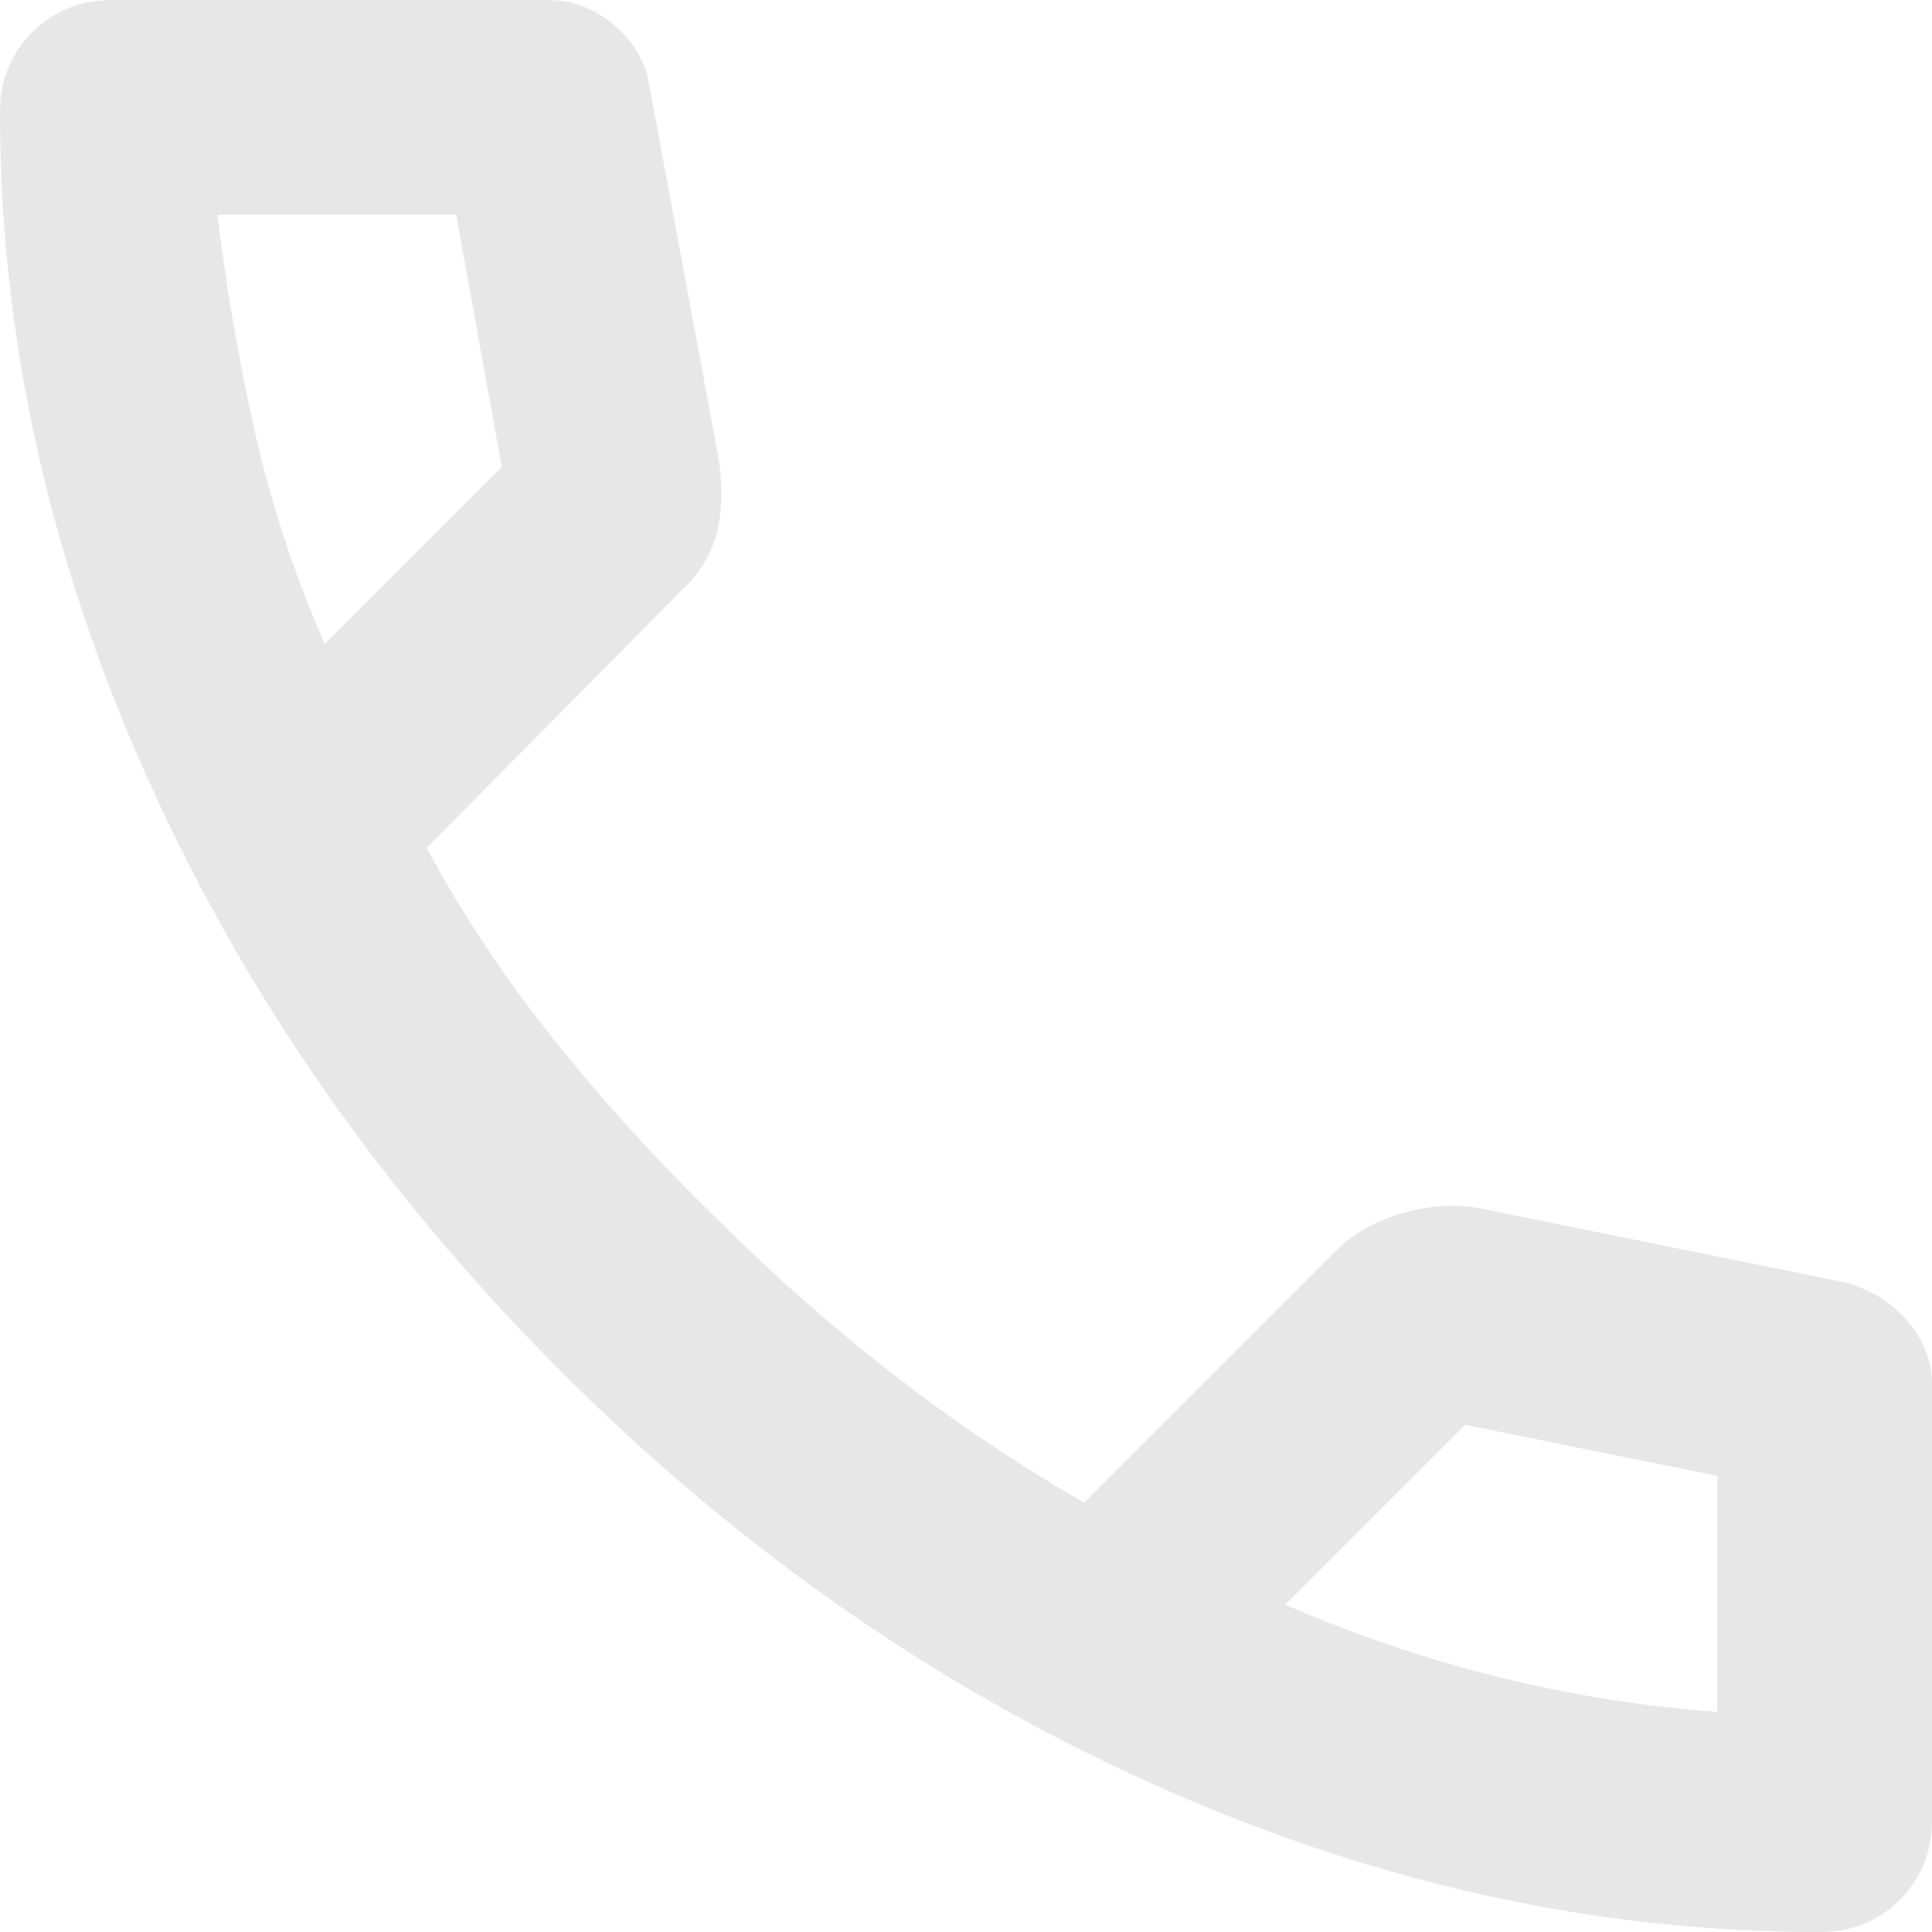
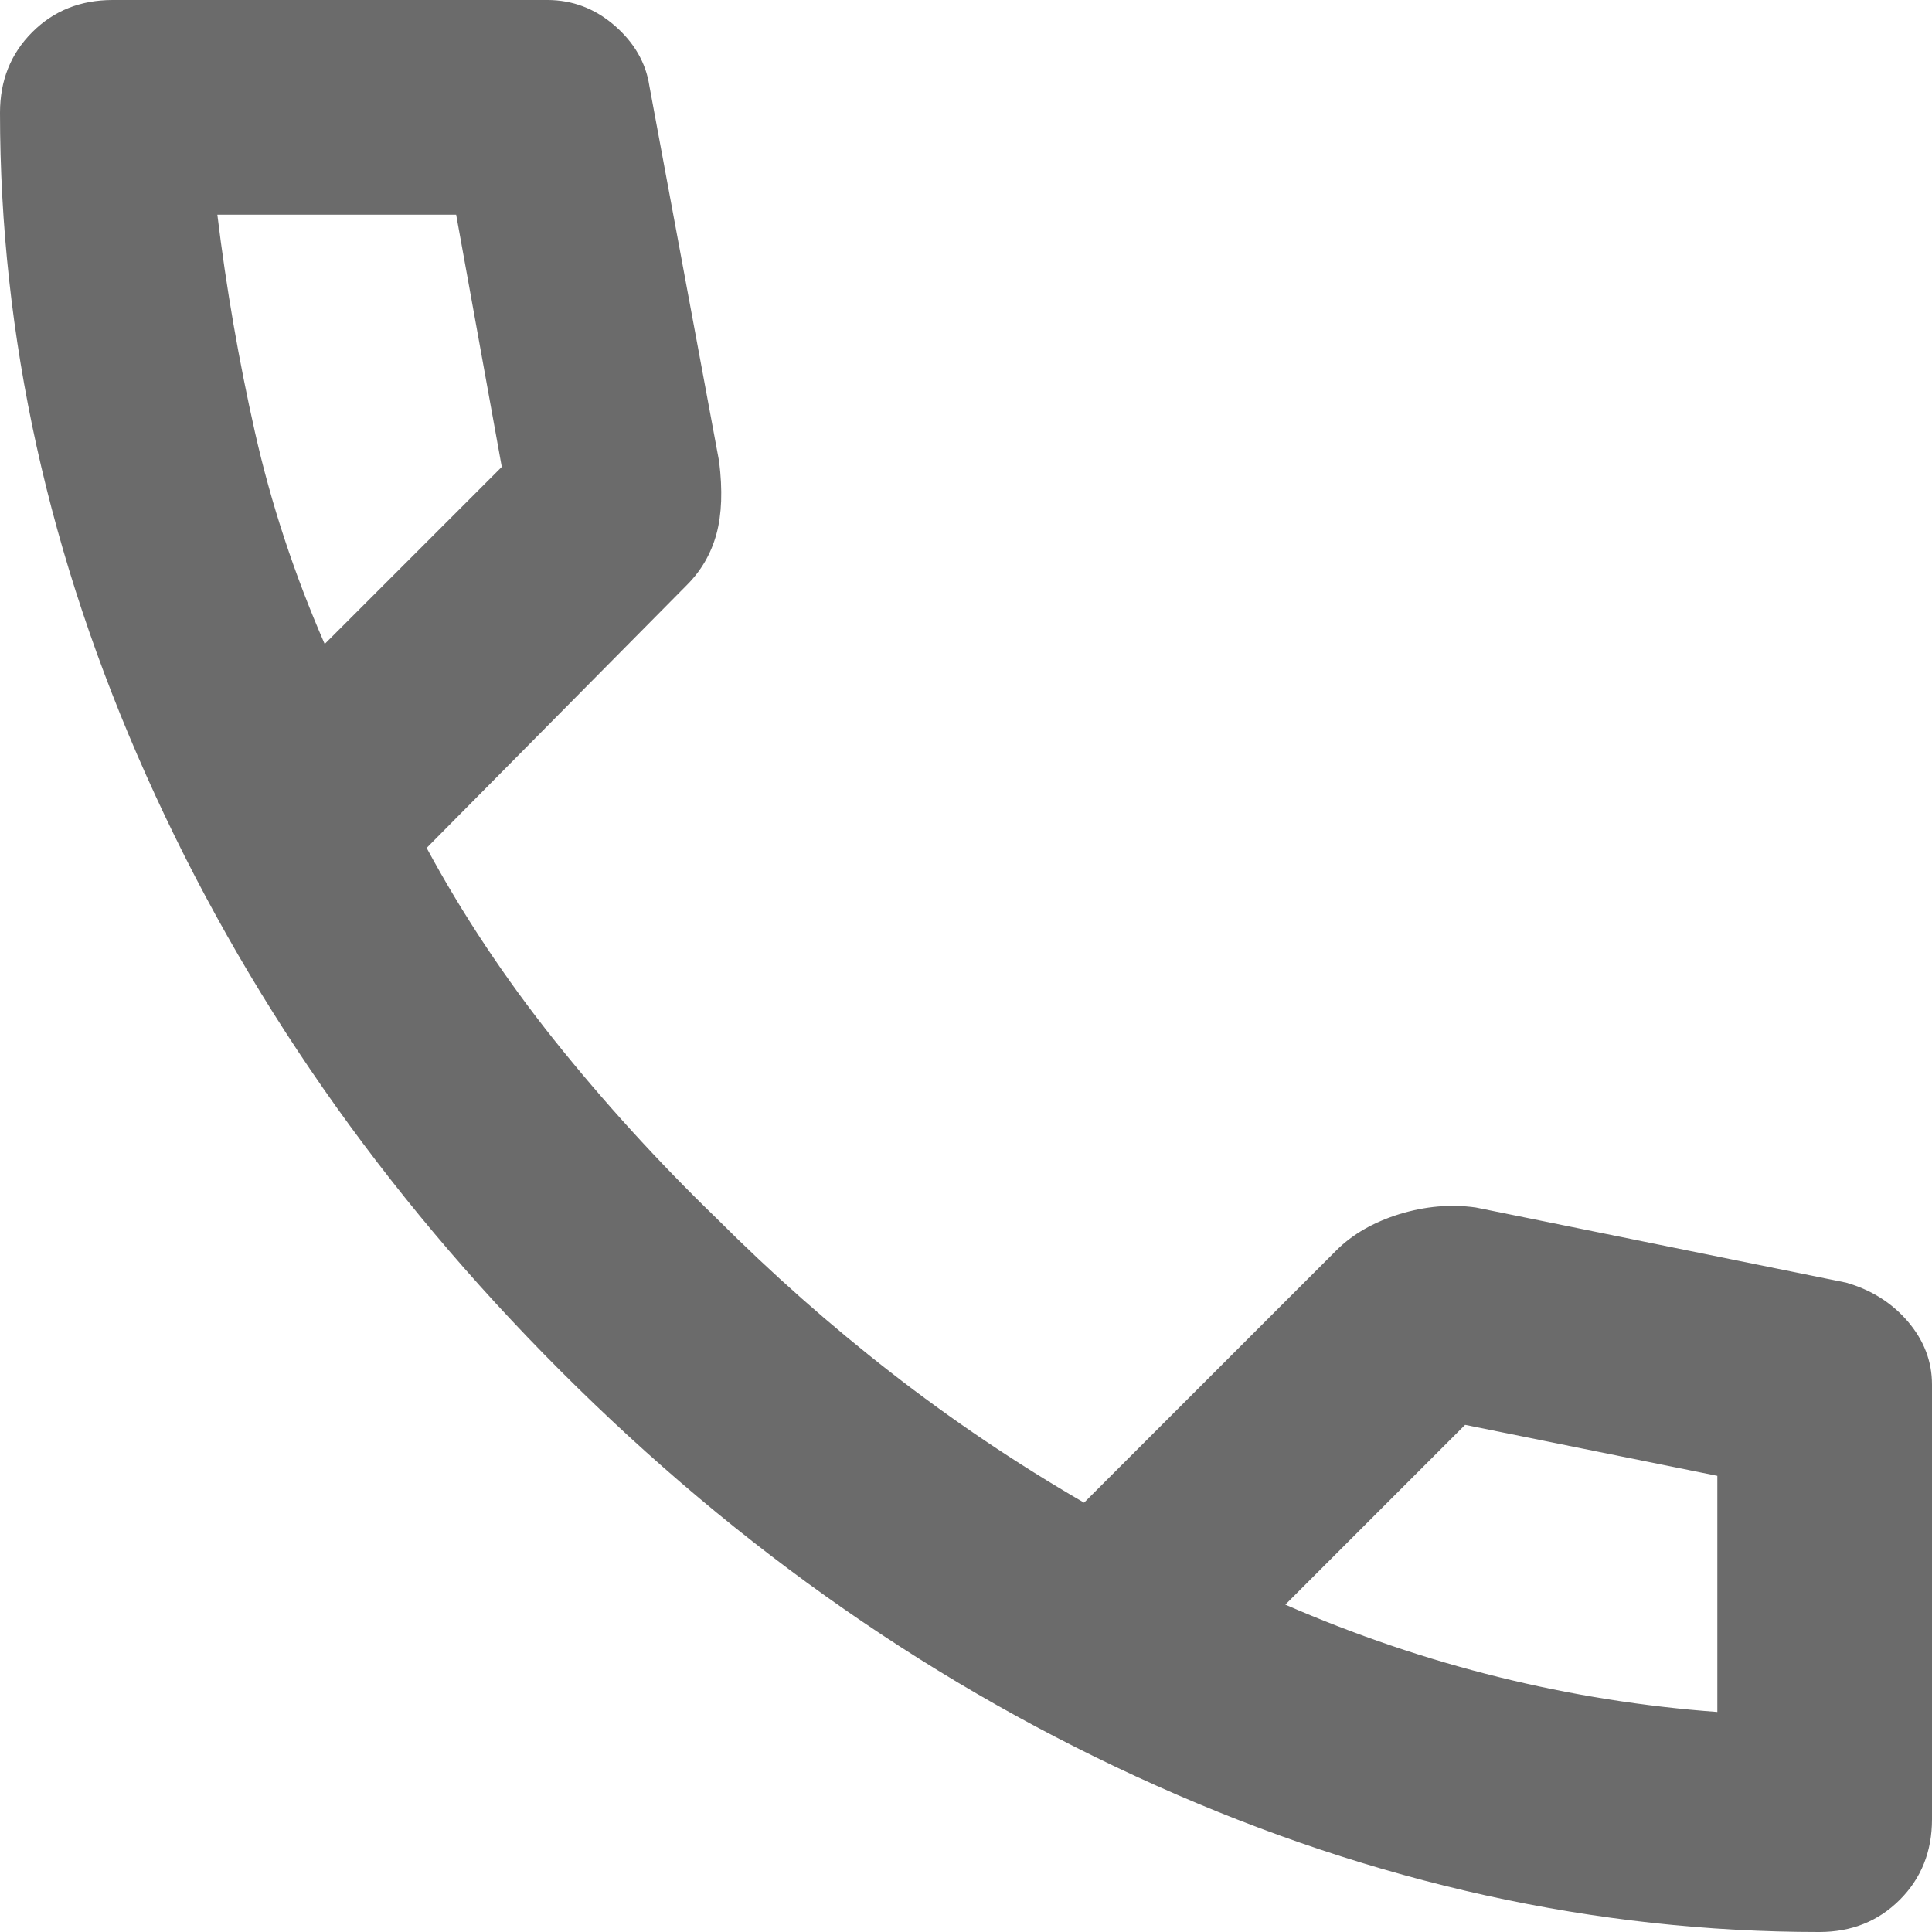
<svg xmlns="http://www.w3.org/2000/svg" width="18" height="18" viewBox="0 0 18 18" fill="none">
-   <path d="M16.95 18C14.867 18 12.808 17.546 10.775 16.637C8.742 15.729 6.892 14.442 5.225 12.775C3.558 11.108 2.271 9.258 1.363 7.225C0.454 5.192 0 3.133 0 1.05C0 0.75 0.1 0.5 0.3 0.3C0.5 0.1 0.75 0 1.05 0H5.1C5.333 0 5.542 0.079 5.725 0.237C5.908 0.396 6.017 0.583 6.05 0.8L6.7 4.3C6.733 4.567 6.725 4.792 6.675 4.975C6.625 5.158 6.533 5.317 6.4 5.45L3.975 7.9C4.308 8.517 4.704 9.113 5.162 9.688C5.621 10.262 6.125 10.817 6.675 11.35C7.192 11.867 7.733 12.346 8.3 12.787C8.867 13.229 9.467 13.633 10.1 14L12.45 11.65C12.6 11.5 12.796 11.387 13.037 11.312C13.279 11.238 13.517 11.217 13.75 11.25L17.2 11.95C17.433 12.017 17.625 12.137 17.775 12.312C17.925 12.488 18 12.683 18 12.9V16.95C18 17.25 17.9 17.5 17.7 17.7C17.5 17.9 17.25 18 16.95 18ZM3.025 6L4.675 4.35L4.25 2H2.025C2.108 2.683 2.225 3.358 2.375 4.025C2.525 4.692 2.742 5.35 3.025 6ZM11.975 14.95C12.625 15.233 13.287 15.458 13.963 15.625C14.637 15.792 15.317 15.9 16 15.95V13.75L13.65 13.275L11.975 14.95Z" fill="#E7E7E7" />
+   <path d="M16.95 18C14.867 18 12.808 17.546 10.775 16.637C8.742 15.729 6.892 14.442 5.225 12.775C3.558 11.108 2.271 9.258 1.363 7.225C0.454 5.192 0 3.133 0 1.05C0 0.75 0.1 0.5 0.3 0.3C0.5 0.1 0.75 0 1.05 0H5.1C5.333 0 5.542 0.079 5.725 0.237C5.908 0.396 6.017 0.583 6.05 0.8L6.7 4.3C6.733 4.567 6.725 4.792 6.675 4.975C6.625 5.158 6.533 5.317 6.4 5.45L3.975 7.9C4.308 8.517 4.704 9.113 5.162 9.688C5.621 10.262 6.125 10.817 6.675 11.35C7.192 11.867 7.733 12.346 8.3 12.787C8.867 13.229 9.467 13.633 10.1 14L12.45 11.65C12.6 11.5 12.796 11.387 13.037 11.312C13.279 11.238 13.517 11.217 13.75 11.25L17.2 11.95C17.433 12.017 17.625 12.137 17.775 12.312C17.925 12.488 18 12.683 18 12.9V16.95C18 17.25 17.9 17.5 17.7 17.7C17.5 17.9 17.25 18 16.95 18ZM3.025 6L4.675 4.35L4.25 2H2.025C2.108 2.683 2.225 3.358 2.375 4.025C2.525 4.692 2.742 5.35 3.025 6ZM11.975 14.95C12.625 15.233 13.287 15.458 13.963 15.625C14.637 15.792 15.317 15.9 16 15.95V13.75L13.65 13.275L11.975 14.95Z" fill="#6B6B6B" />
</svg>
